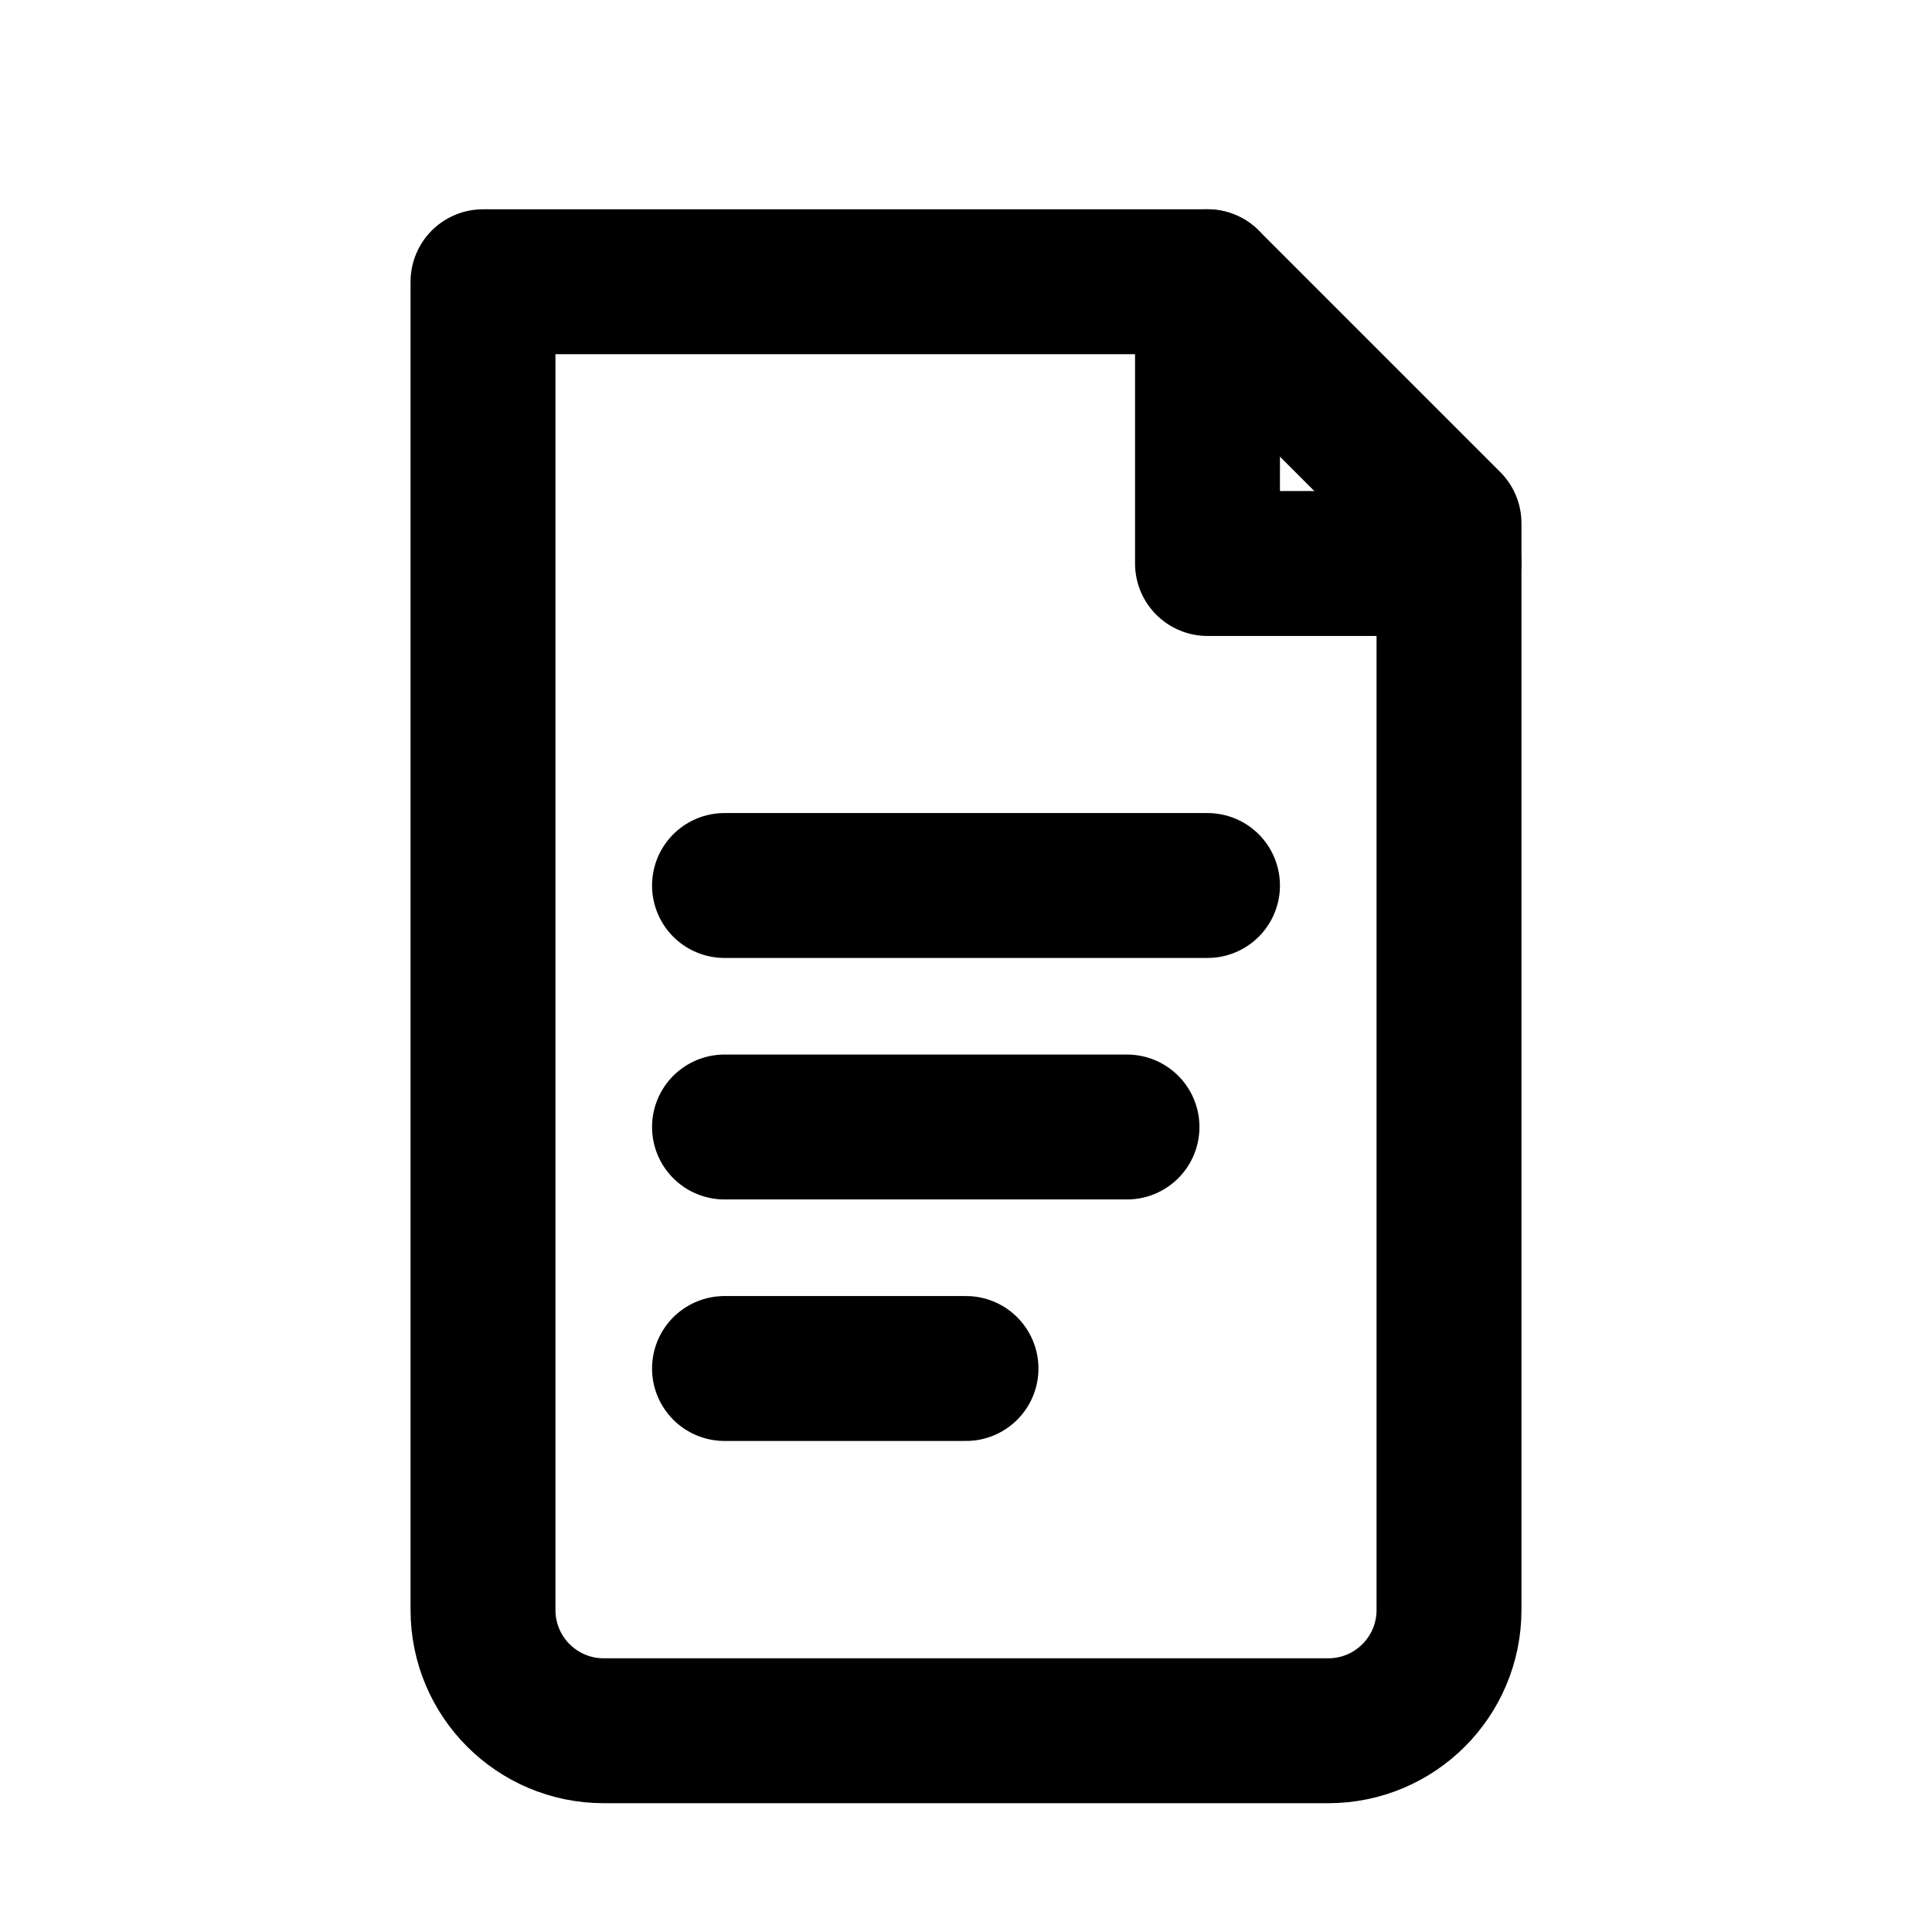
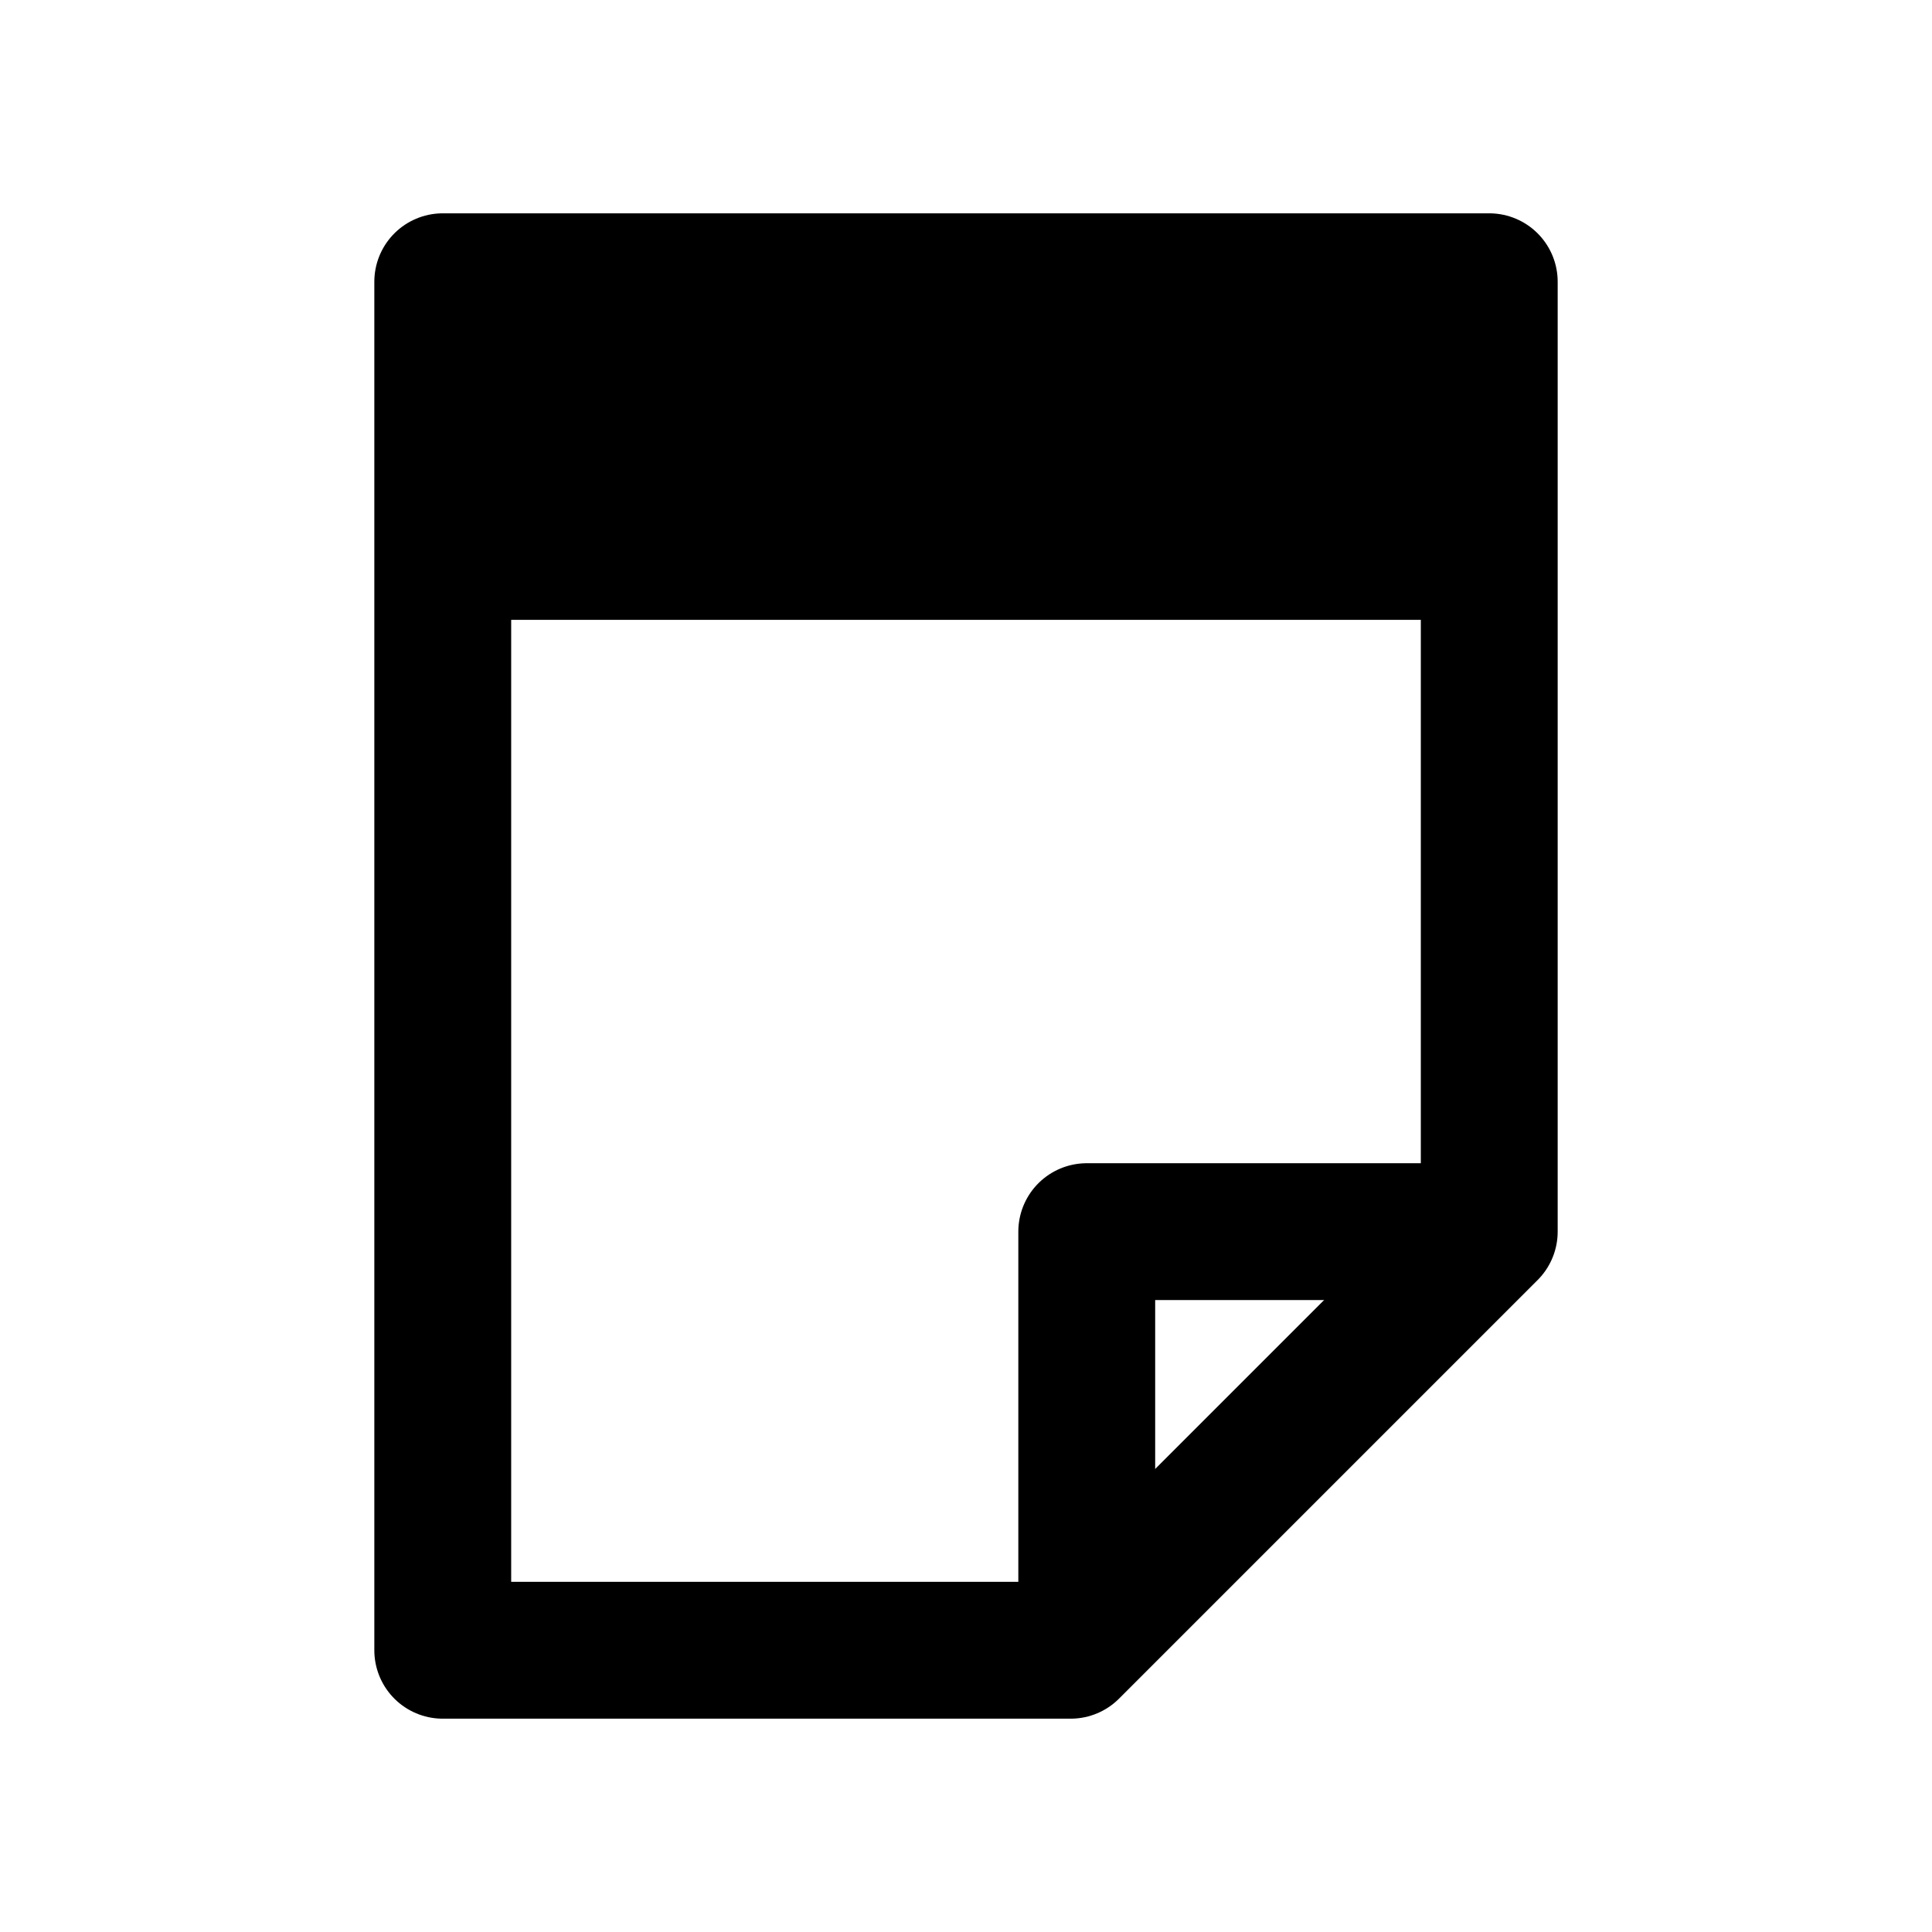
- <svg xmlns="http://www.w3.org/2000/svg" viewBox="0 0 24 24" fill="none" stroke="#000" stroke-width="1.8" stroke-linecap="round" stroke-linejoin="round">
-   <path d="M6 3.5h9l3 3V20a1.5 1.5 0 0 1-1.5 1.5h-9A1.5 1.5 0 0 1 6 20V3.5z" />
-   <path d="M15 3.5V7h3" />
-   <path d="M9 11h6" />
-   <path d="M9 14h5" />
-   <path d="M9 17h3" />
+ <svg xmlns="http://www.w3.org/2000/svg" viewBox="0 0 24 24" fill="none" stroke="#000" stroke-width="1.7" stroke-linejoin="round">
+   <path d="M5.5 3.5h13v11.8l-5.2 5.2H5.5z" />
+   <path d="M13.5 20.5v-5.2h5" />
+   <path d="M5.5 3.5h13v4.2h-13z" fill="#000" stroke="none" />
</svg>
